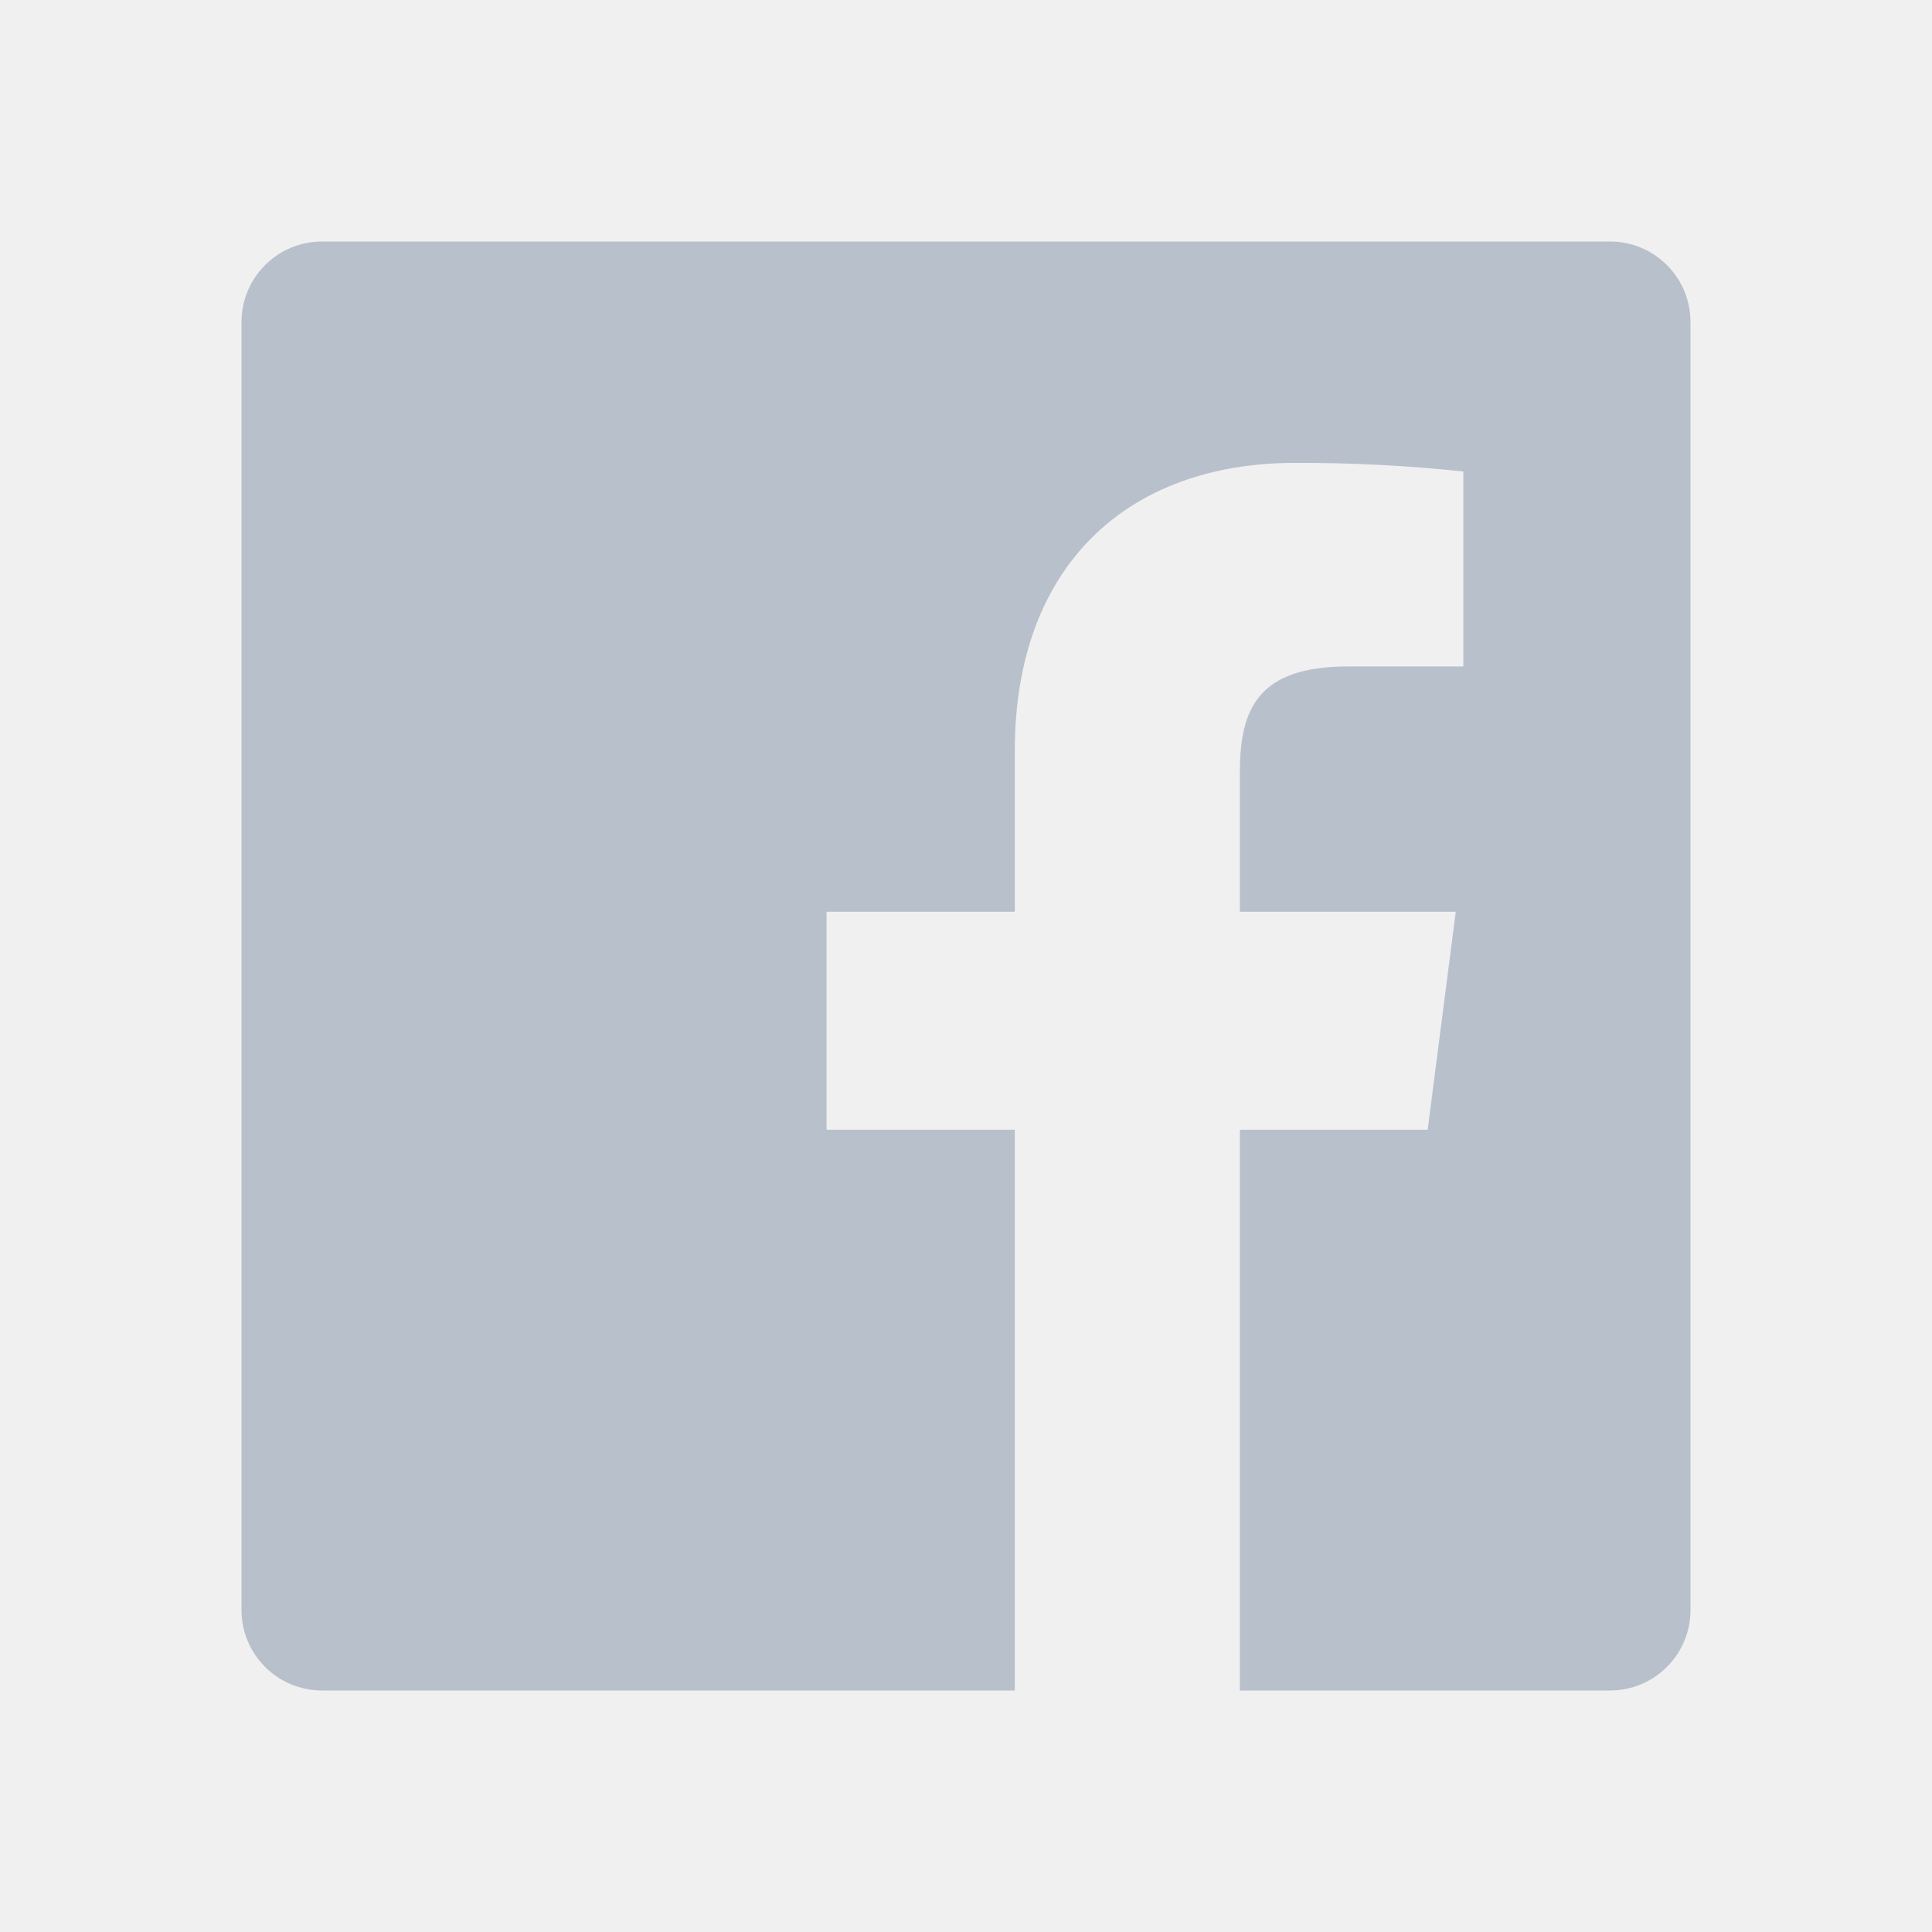
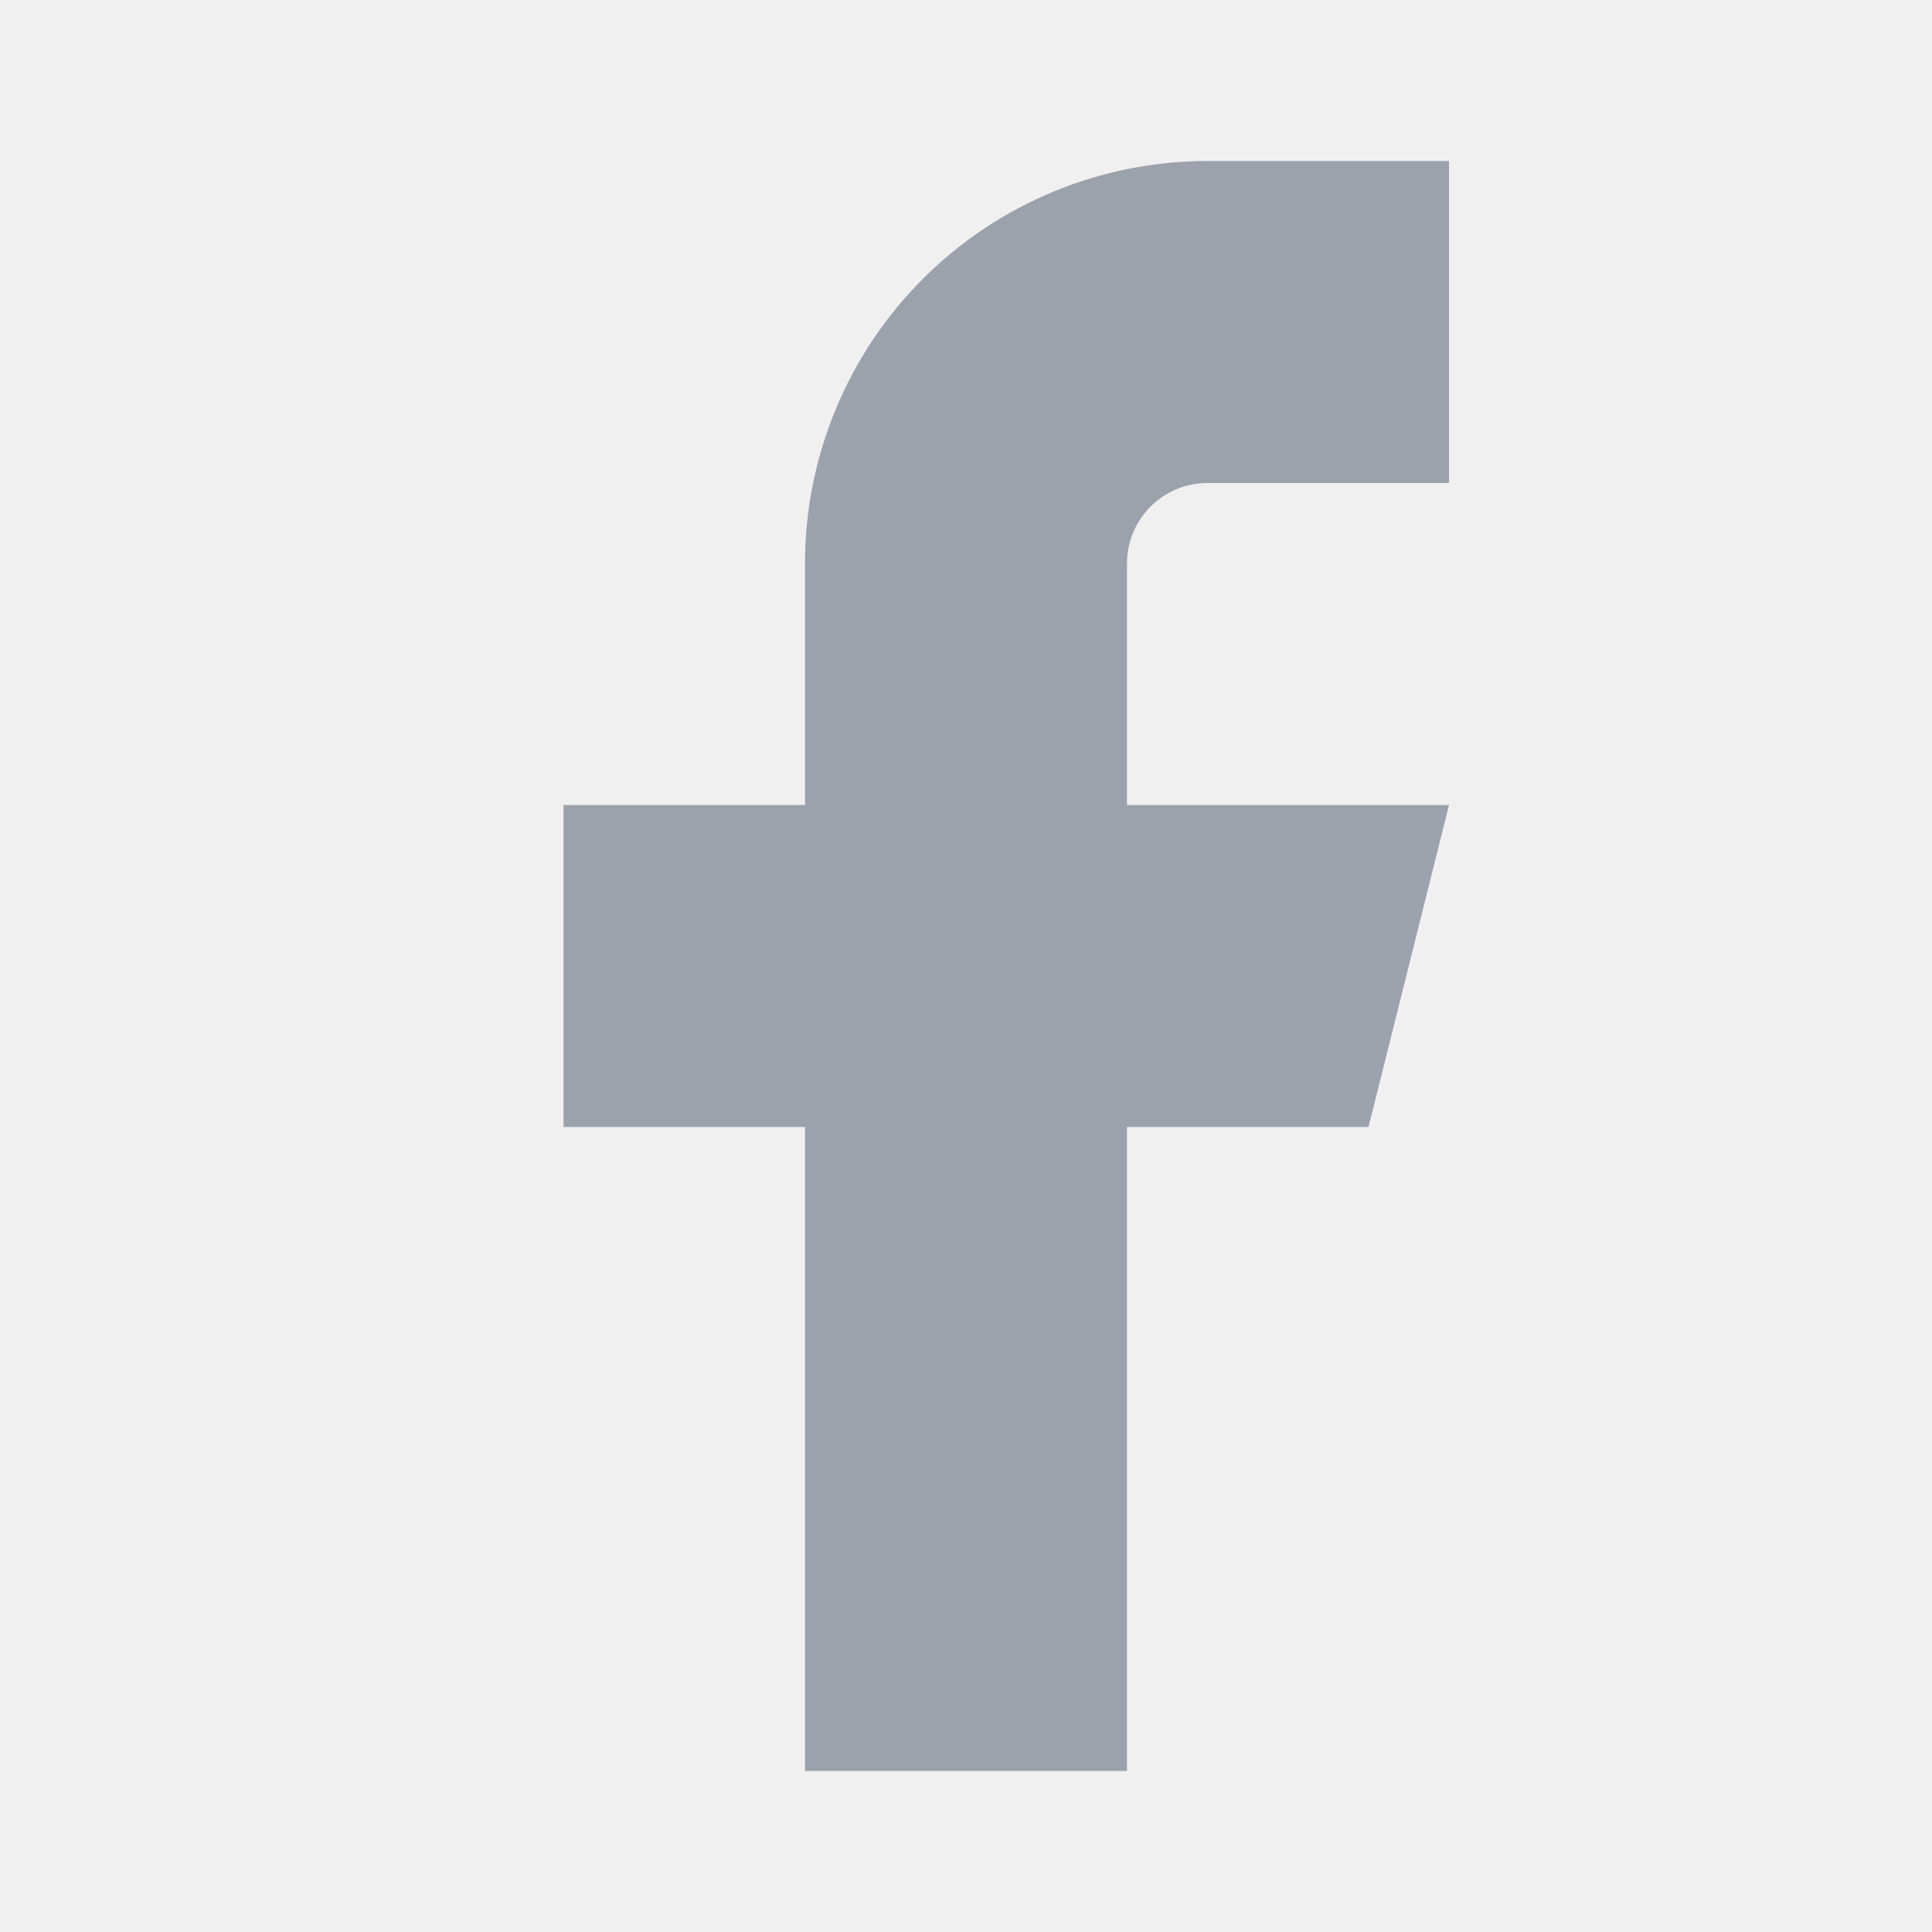
<svg xmlns="http://www.w3.org/2000/svg" width="24" height="24" viewBox="0 0 24 24" fill="none">
-   <g clip-path="url(#clip0_26_6016)">
-     <path d="M15.402 21V14.034H17.735L18.084 11.326H15.402V9.598C15.402 8.814 15.62 8.279 16.744 8.279H18.178V5.857C17.484 5.783 16.786 5.748 16.088 5.75C14.021 5.75 12.606 7.012 12.606 9.33V11.326H10.268V14.034H12.606V21H4C3.735 21 3.48 20.895 3.293 20.707C3.105 20.52 3 20.265 3 20V4C3 3.735 3.105 3.48 3.293 3.293C3.48 3.105 3.735 3 4 3H20C20.265 3 20.52 3.105 20.707 3.293C20.895 3.48 21 3.735 21 4V20C21 20.265 20.895 20.52 20.707 20.707C20.52 20.895 20.265 21 20 21H15.402Z" fill="#B8C0CC" />
+   <g opacity="0.5">
+     <path d="M18 2H15C13.674 2 12.402 2.527 11.464 3.464C10.527 4.402 10 5.674 10 7V10H7V14H10V22H14V14H17L18 10H14V7C14 6.735 14.105 6.48 14.293 6.293C14.48 6.105 14.735 6 15 6H18V2Z" fill="#475467" />
  </g>
-   <defs>
-     <clipPath id="clip0_26_6016">
-       <rect width="24" height="24" fill="white" />
-     </clipPath>
-   </defs>
</svg>
